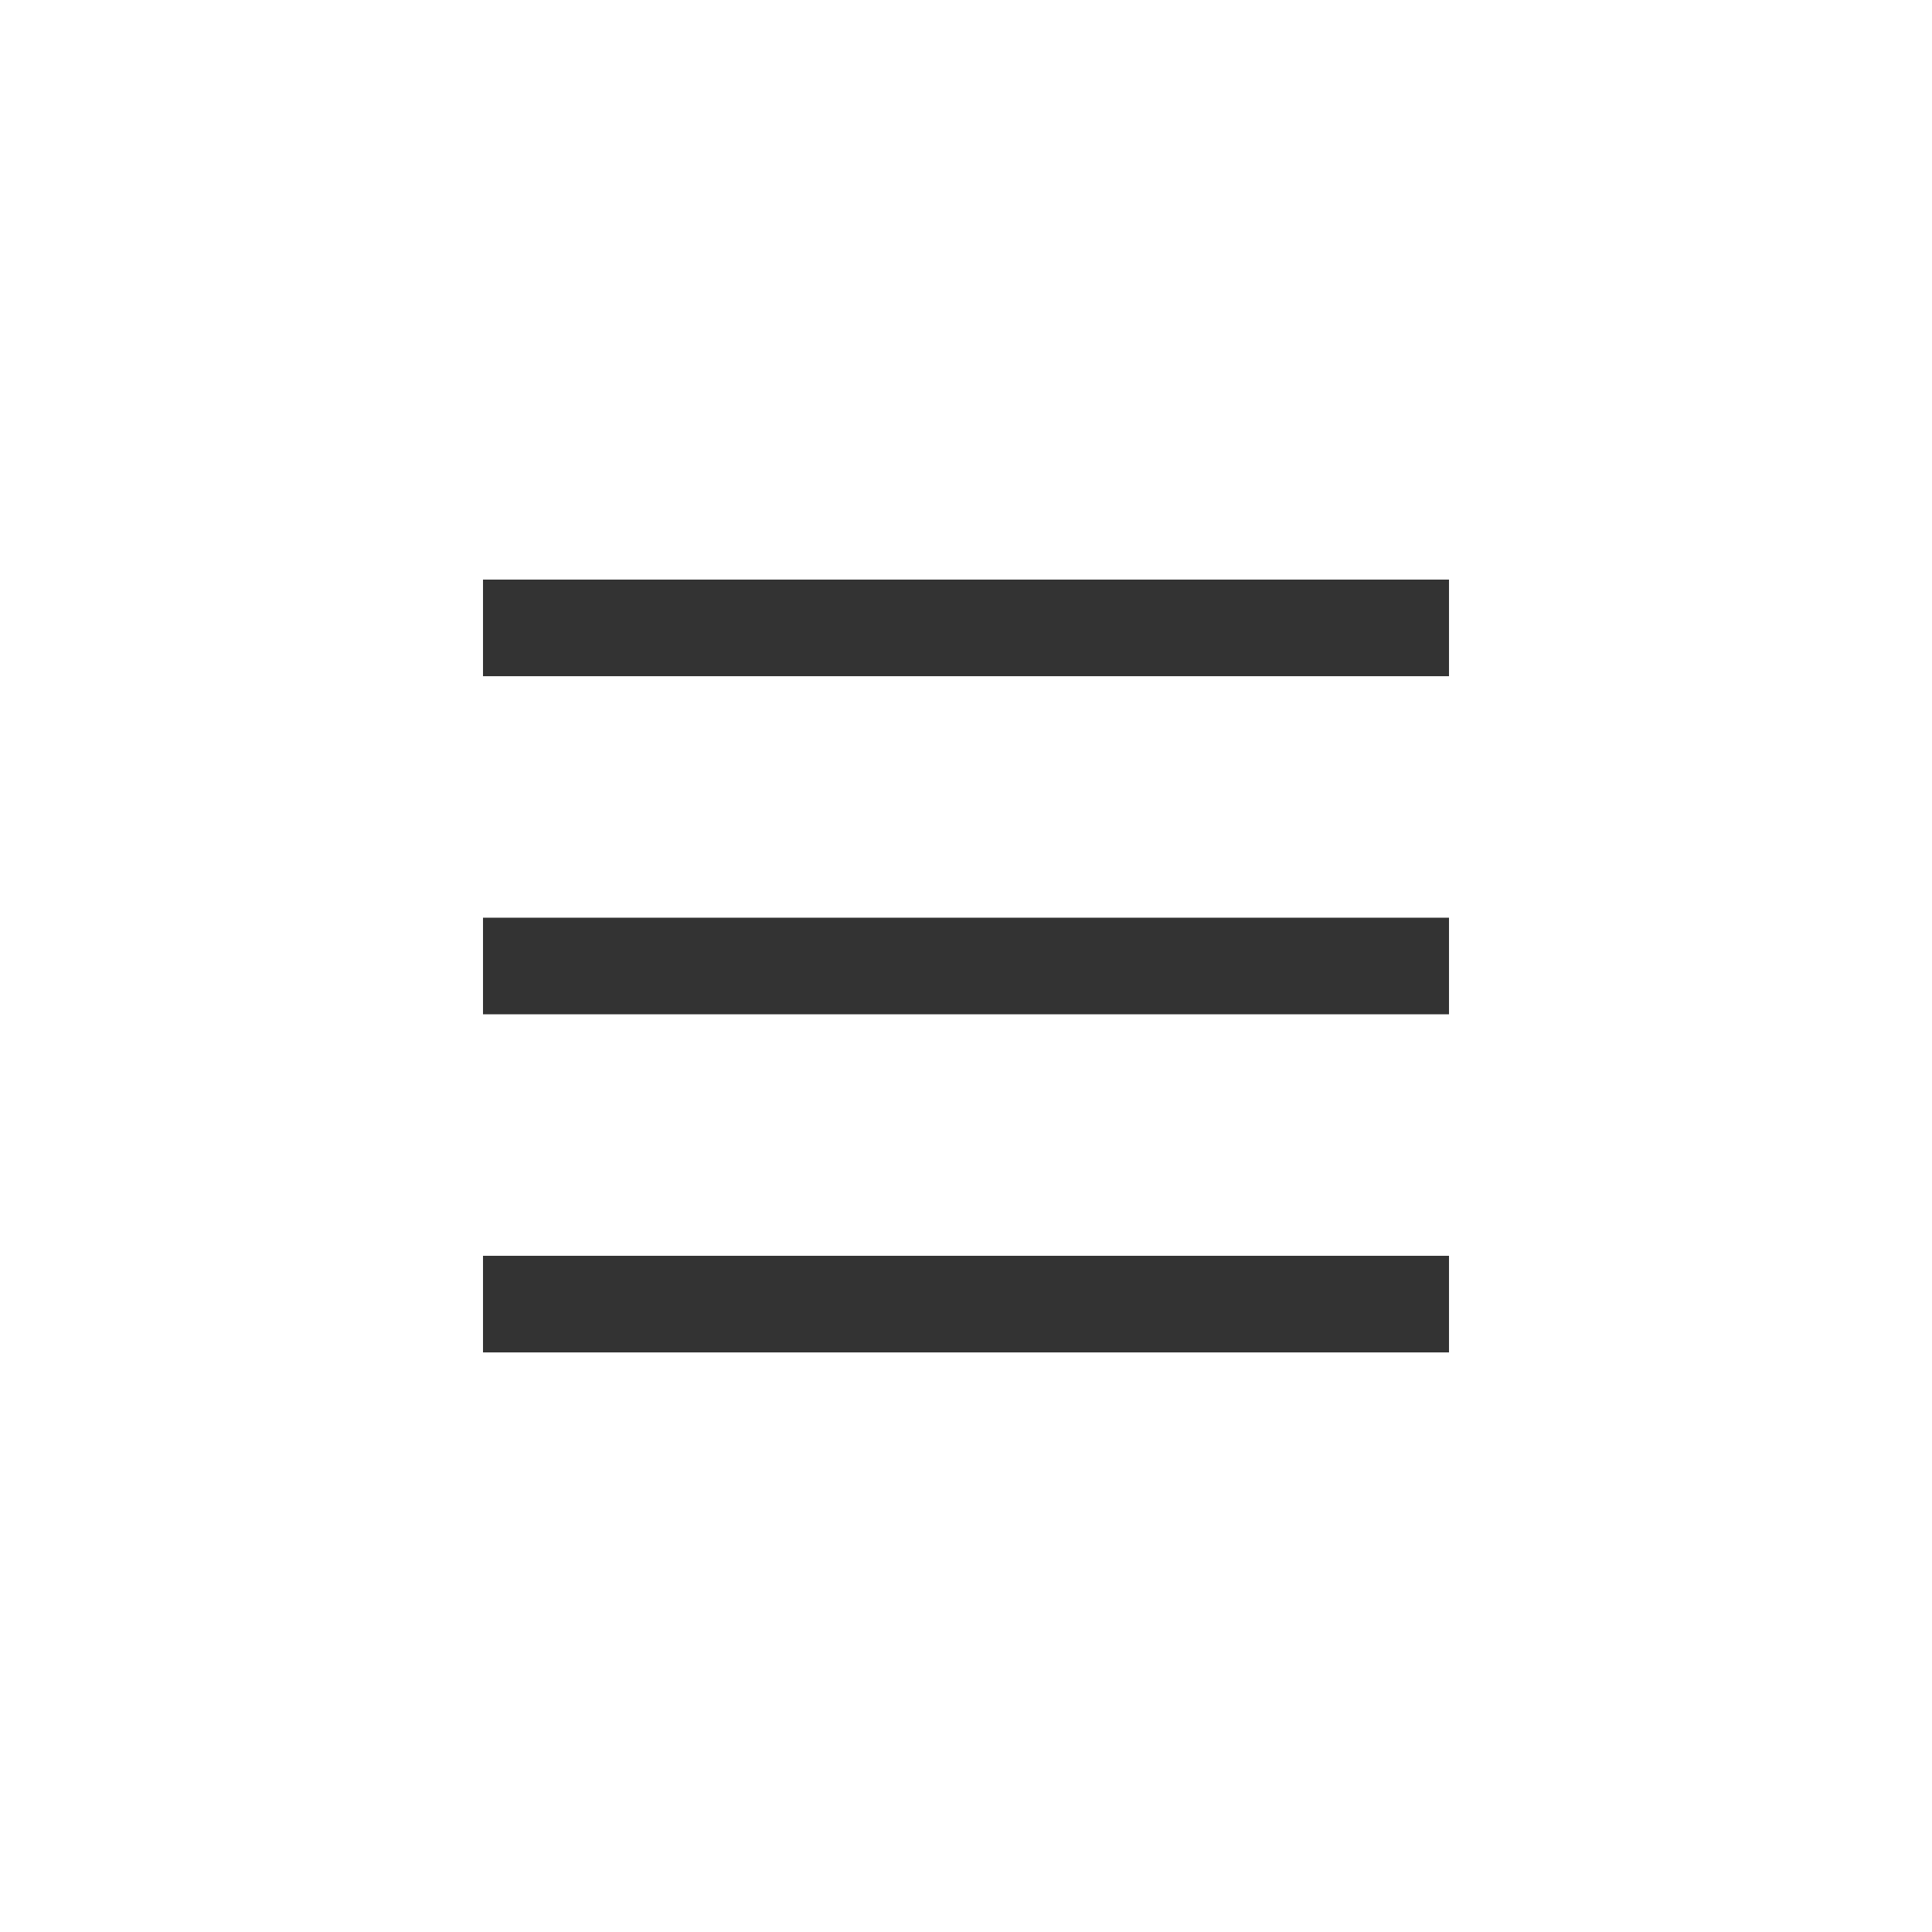
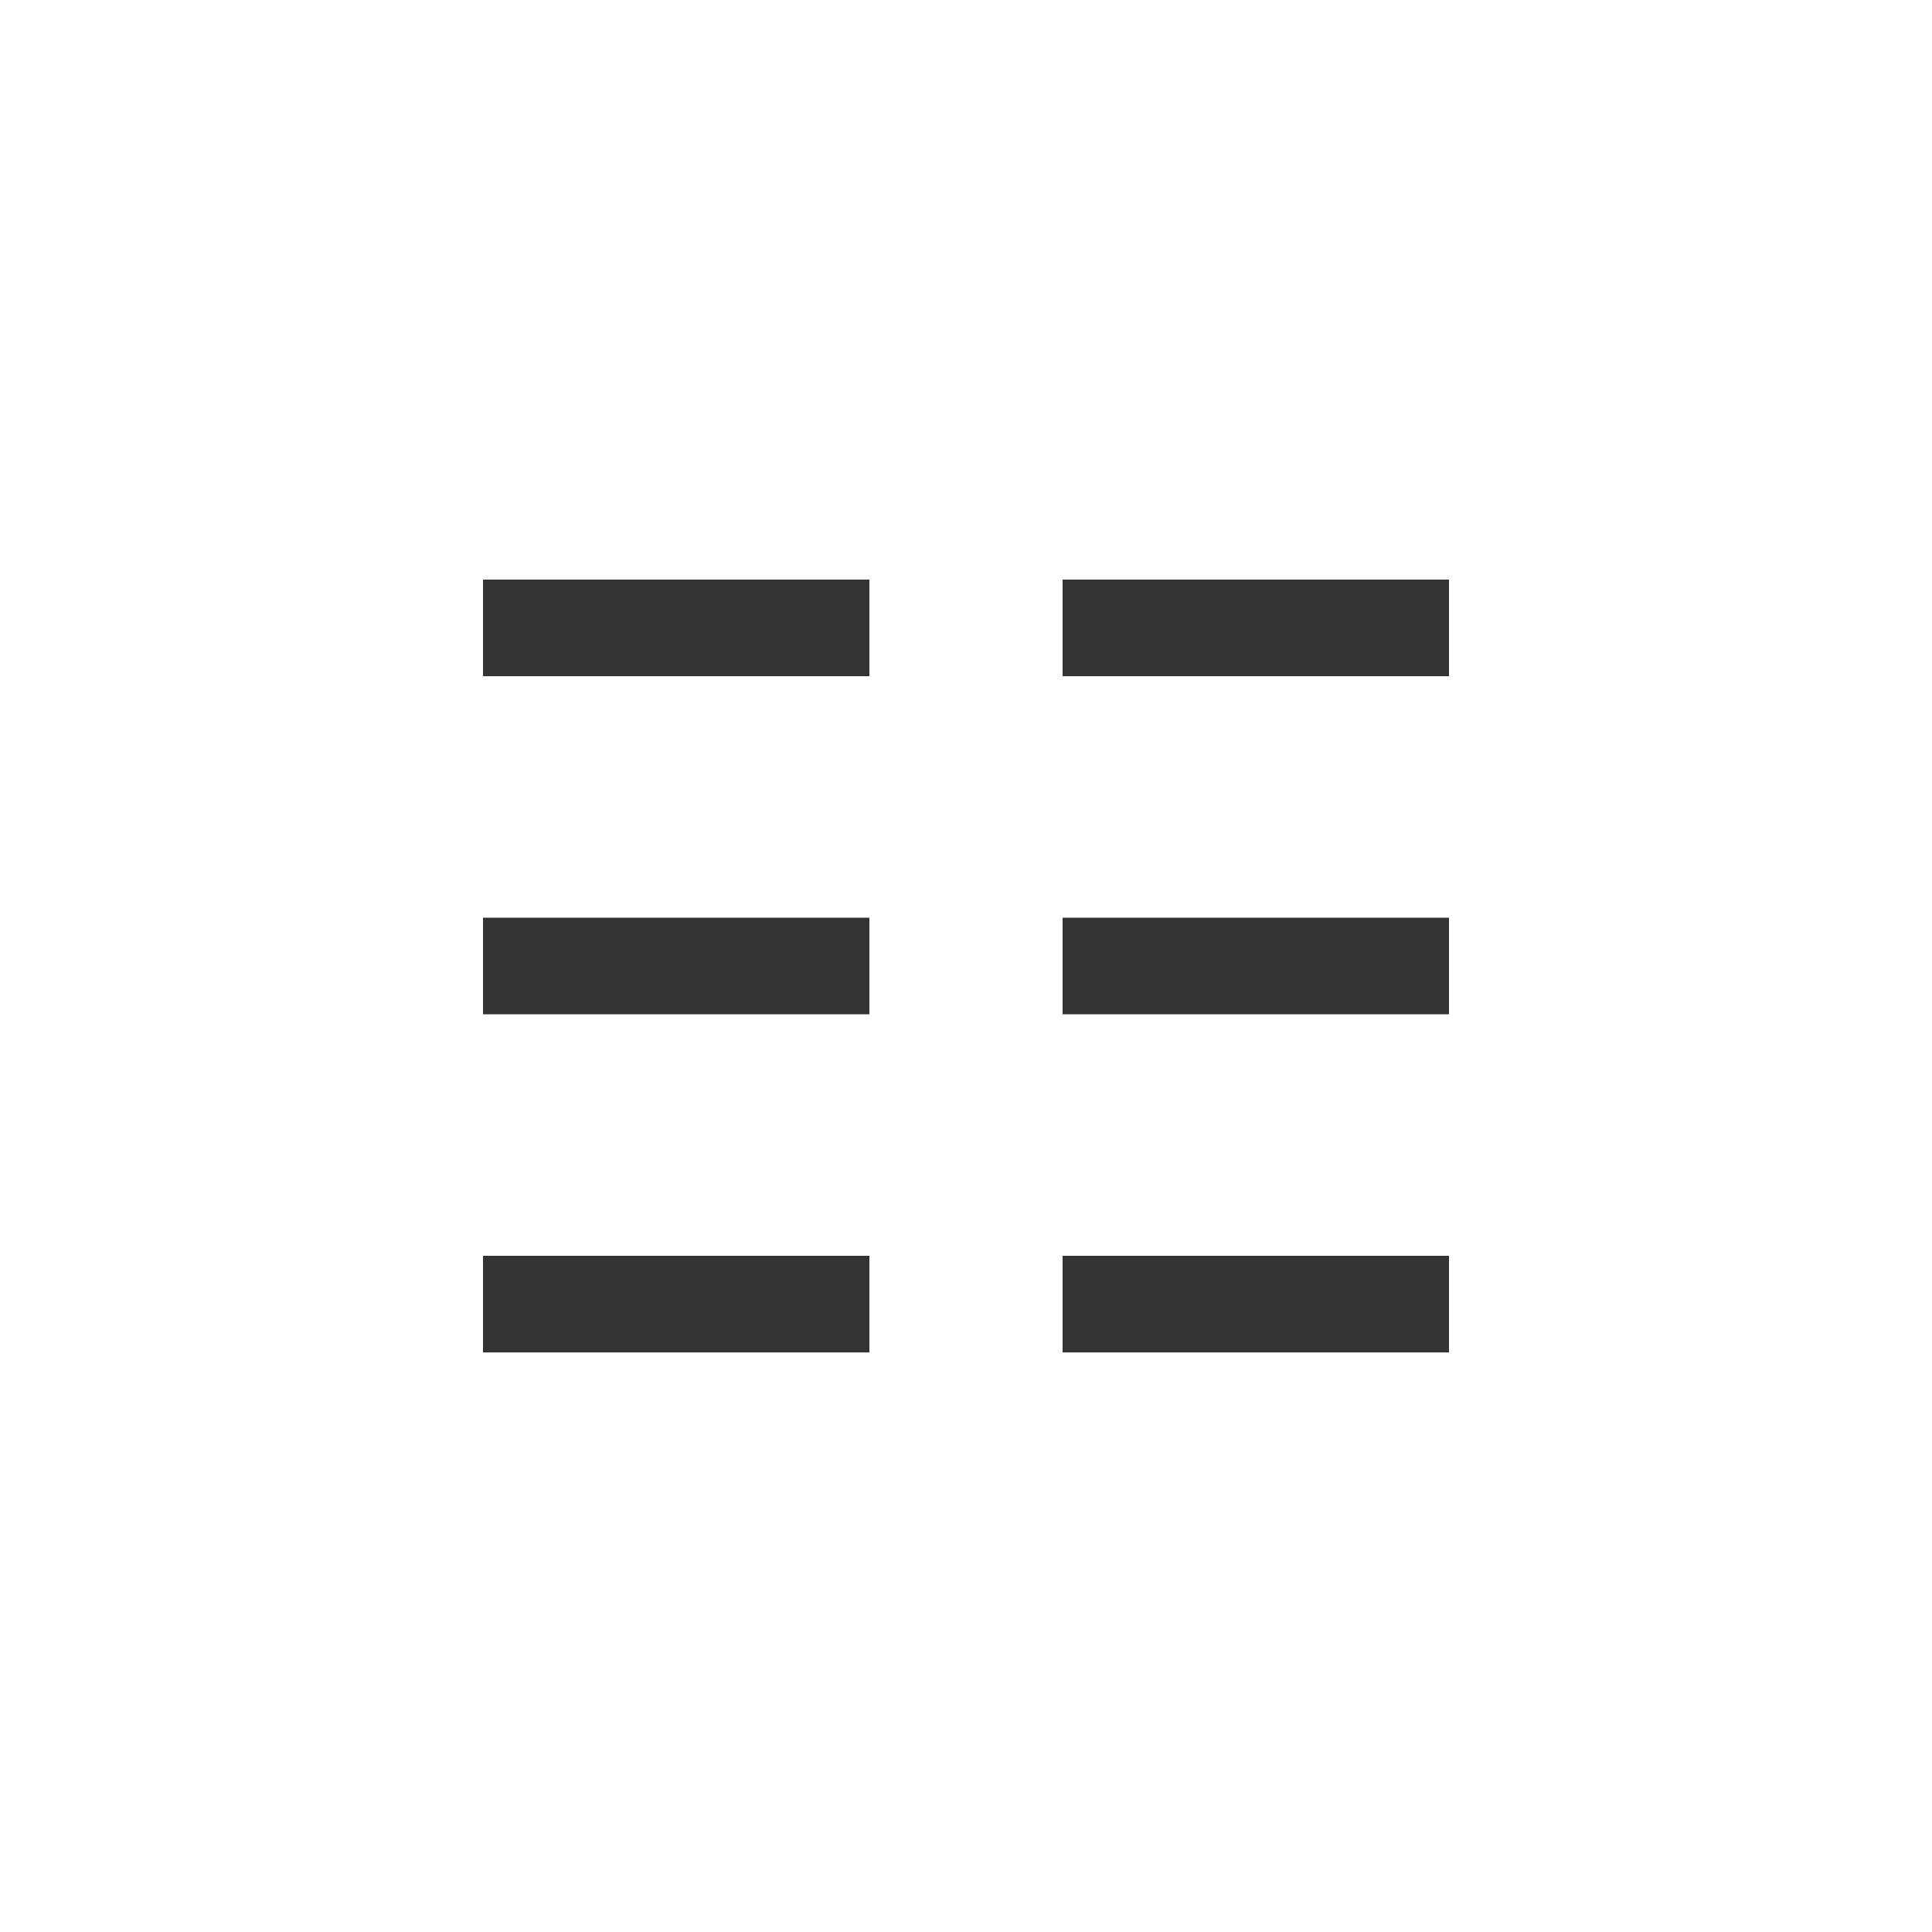
- <svg xmlns="http://www.w3.org/2000/svg" viewBox="0 0 40 40">
+ <svg xmlns="http://www.w3.org/2000/svg" viewBox="0 0 40 40" version="1.1">
  <g fill="#000" fill-opacity="0.8" fill-rule="evenodd">
-     <path d="m10 26h20v2h-20z" />
-     <path d="m10 19h20v2h-20z" />
-     <path d="m10 12h20v2h-20z" />
+     <rect x="22" y="26" width="8" height="2" />
+     <rect x="10" y="26" width="8" height="2" />
+     <rect x="22" y="19" width="8" height="2" />
+     <rect x="10" y="19" width="8" height="2" />
+     <rect x="22" y="12" width="8" height="2" />
+     <rect x="10" y="12" width="8" height="2" />
  </g>
</svg>
